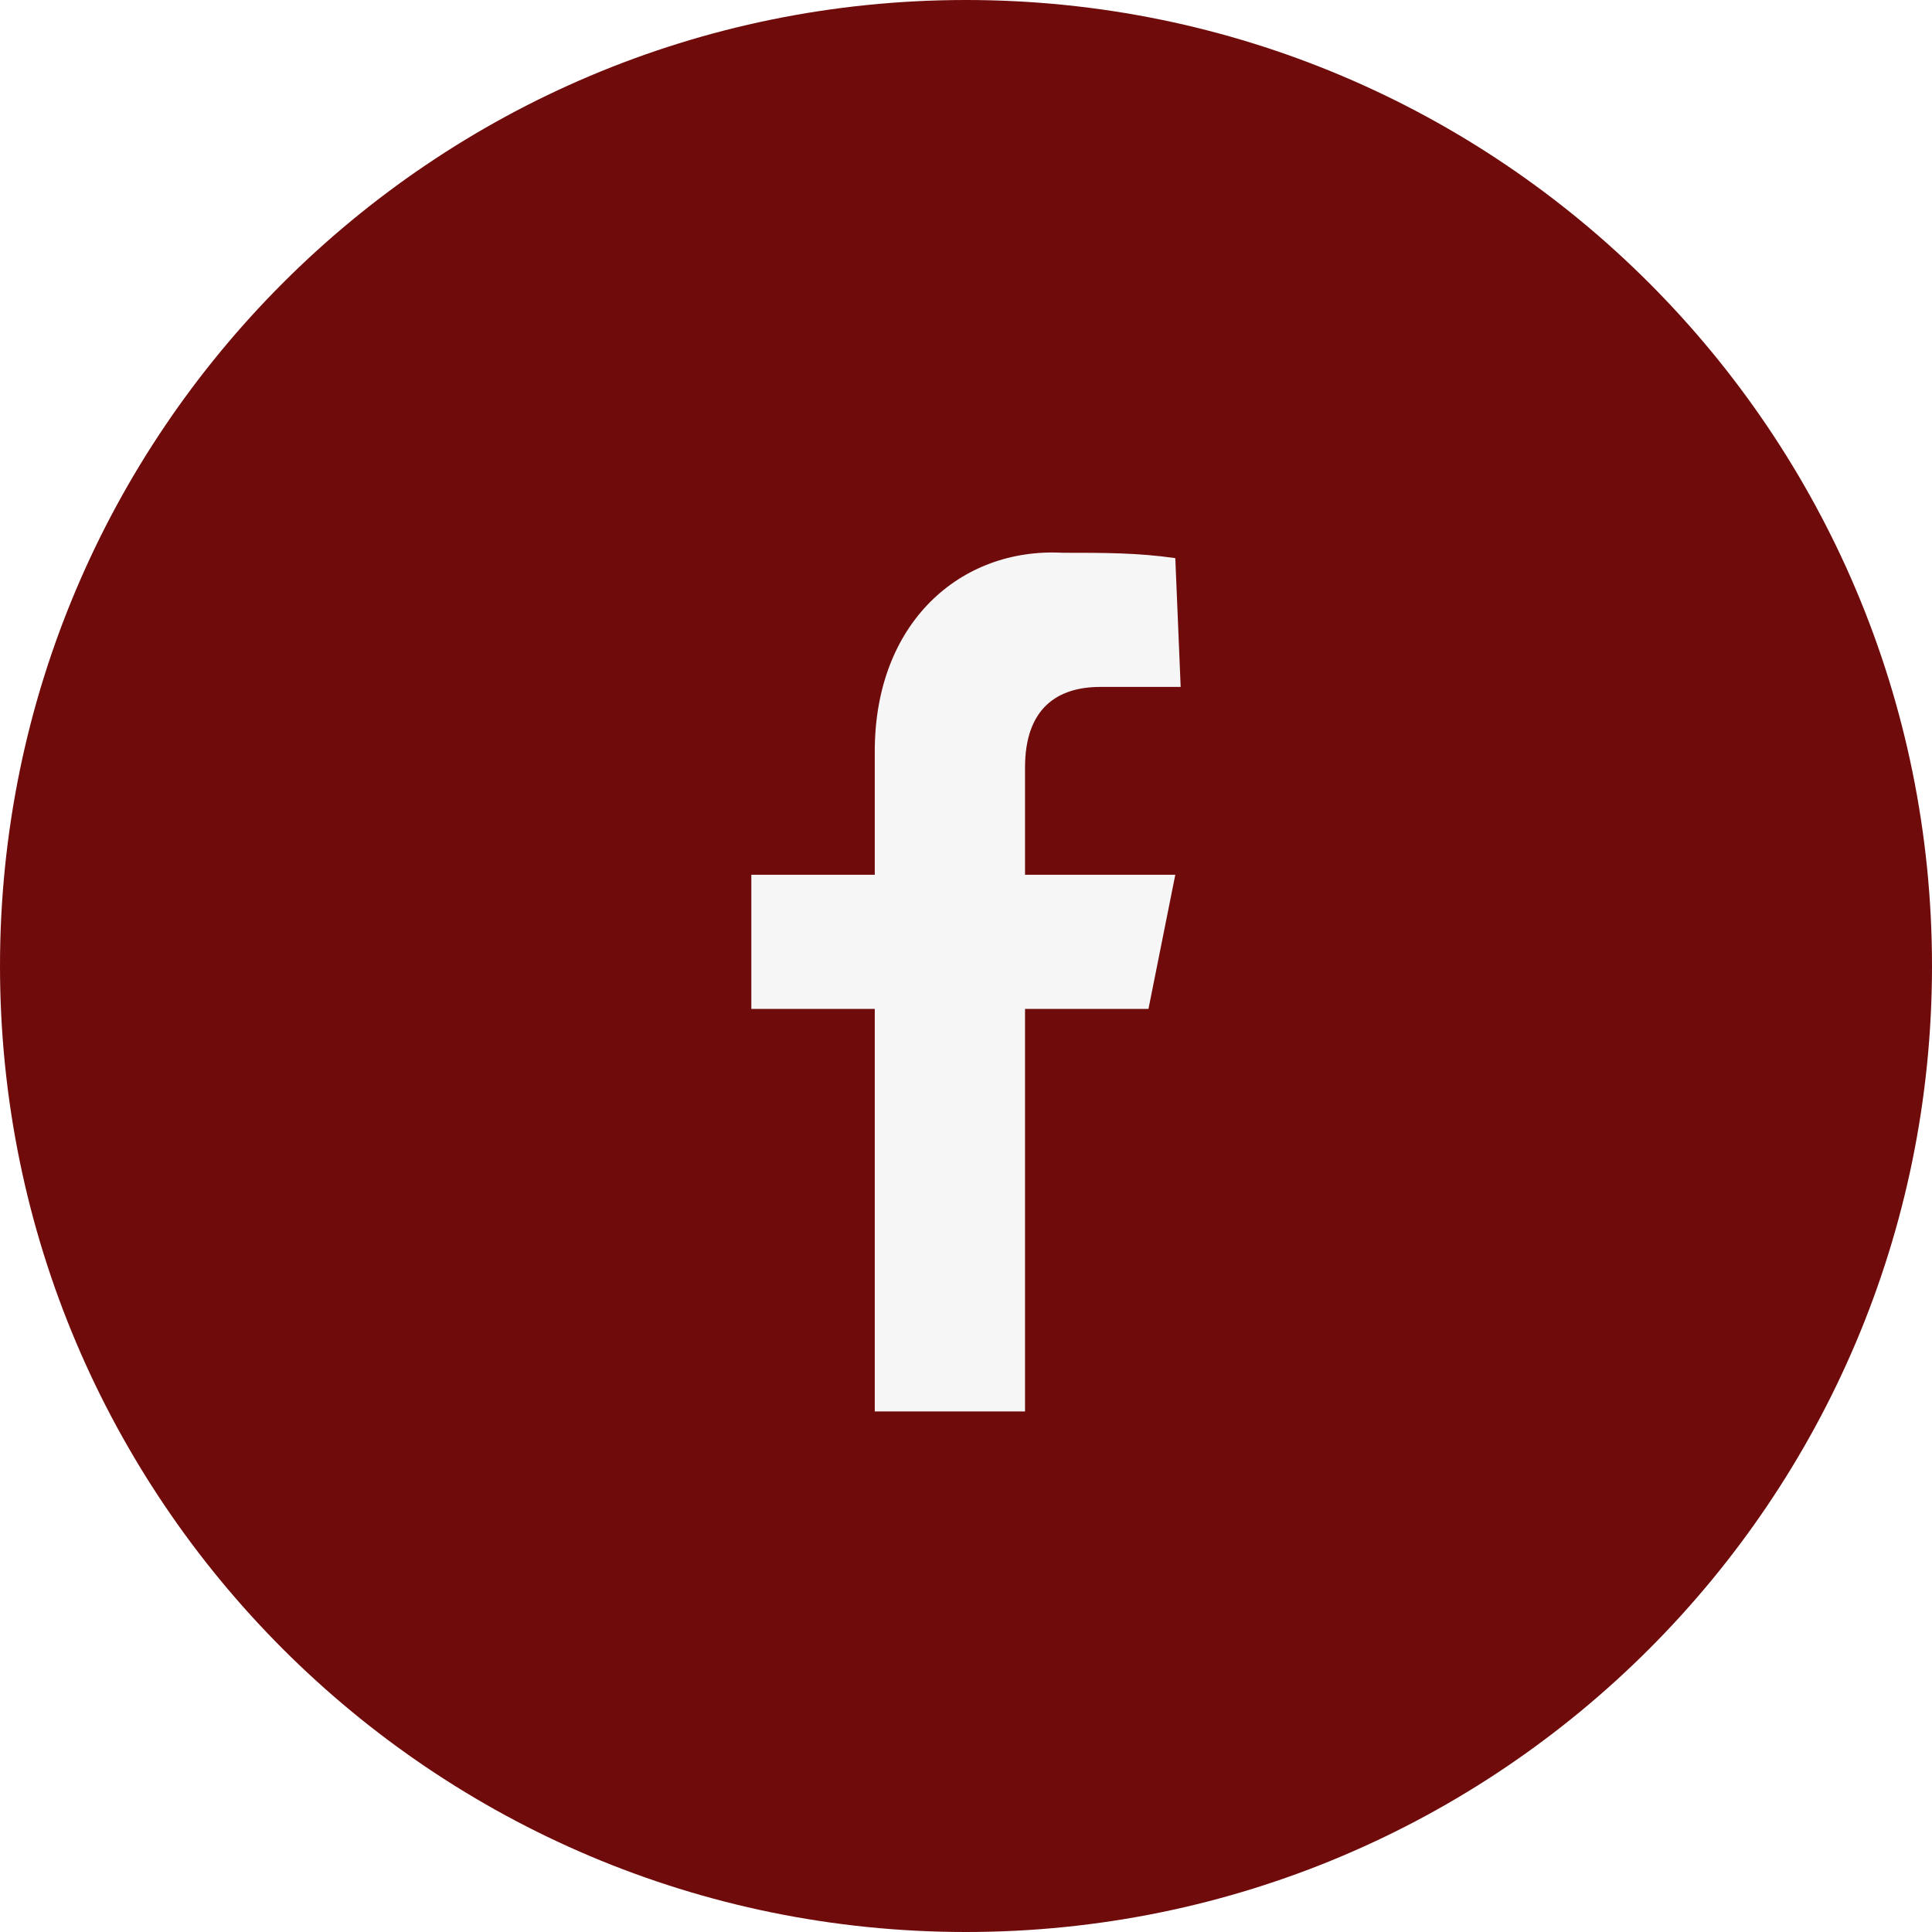
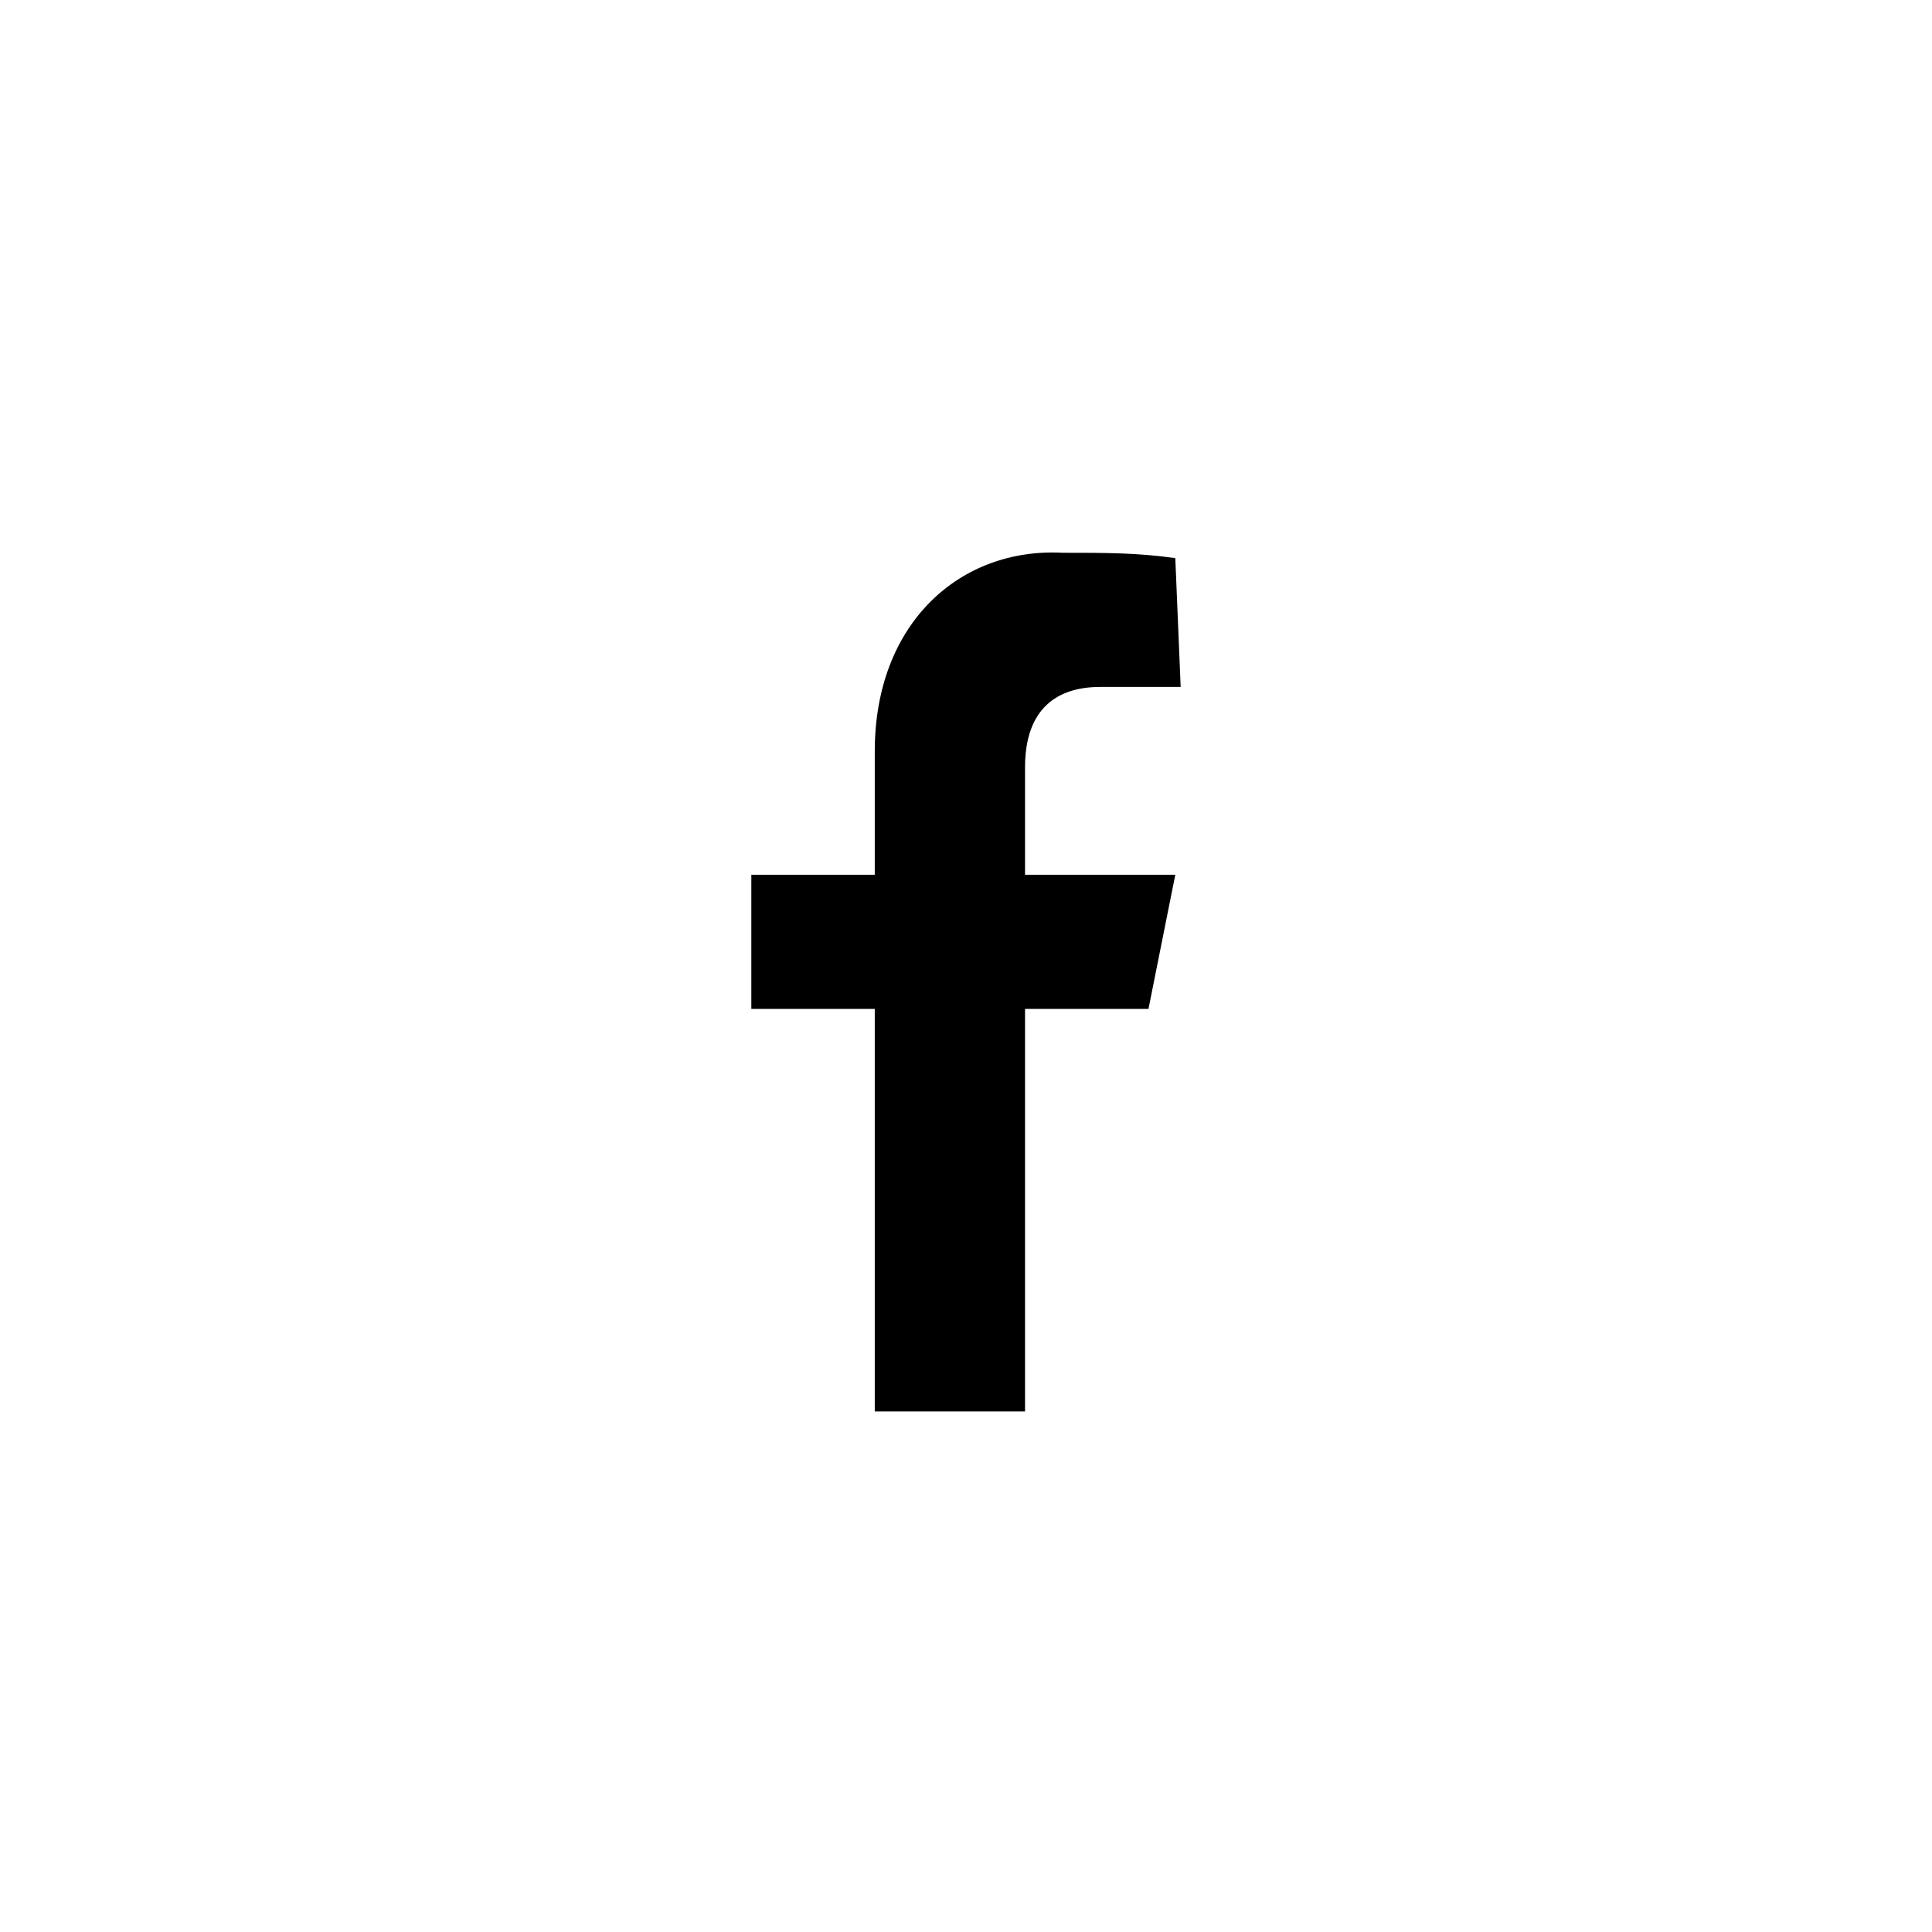
<svg xmlns="http://www.w3.org/2000/svg" version="1.1" id="Layer_1" x="0px" y="0px" viewBox="0 0 36 36" style="enable-background:new 0 0 36 36;" xml:space="preserve">
  <style type="text/css">
- 	.st0{fill:#700B0B;}
- 	.st1{fill-rule:evenodd;clip-rule:evenodd;fill:#F6F6F6;}
+ 	.st0{fill:none;}
+ 	.st1{fill-rule:evenodd;clip-rule:evenodd;}
</style>
  <circle class="st0" cx="18" cy="18" r="18" />
  <path class="st1" d="M16.3,14v2.3H14v2.5h2.3v7.5h2.8v-7.5h2.3l0.5-2.5h-2.8v-2c0-1.1,0.6-1.5,1.4-1.5H22l-0.1-2.4  c-0.7-0.1-1.3-0.1-2.1-0.1C17.9,10.2,16.3,11.6,16.3,14z" />
</svg>
